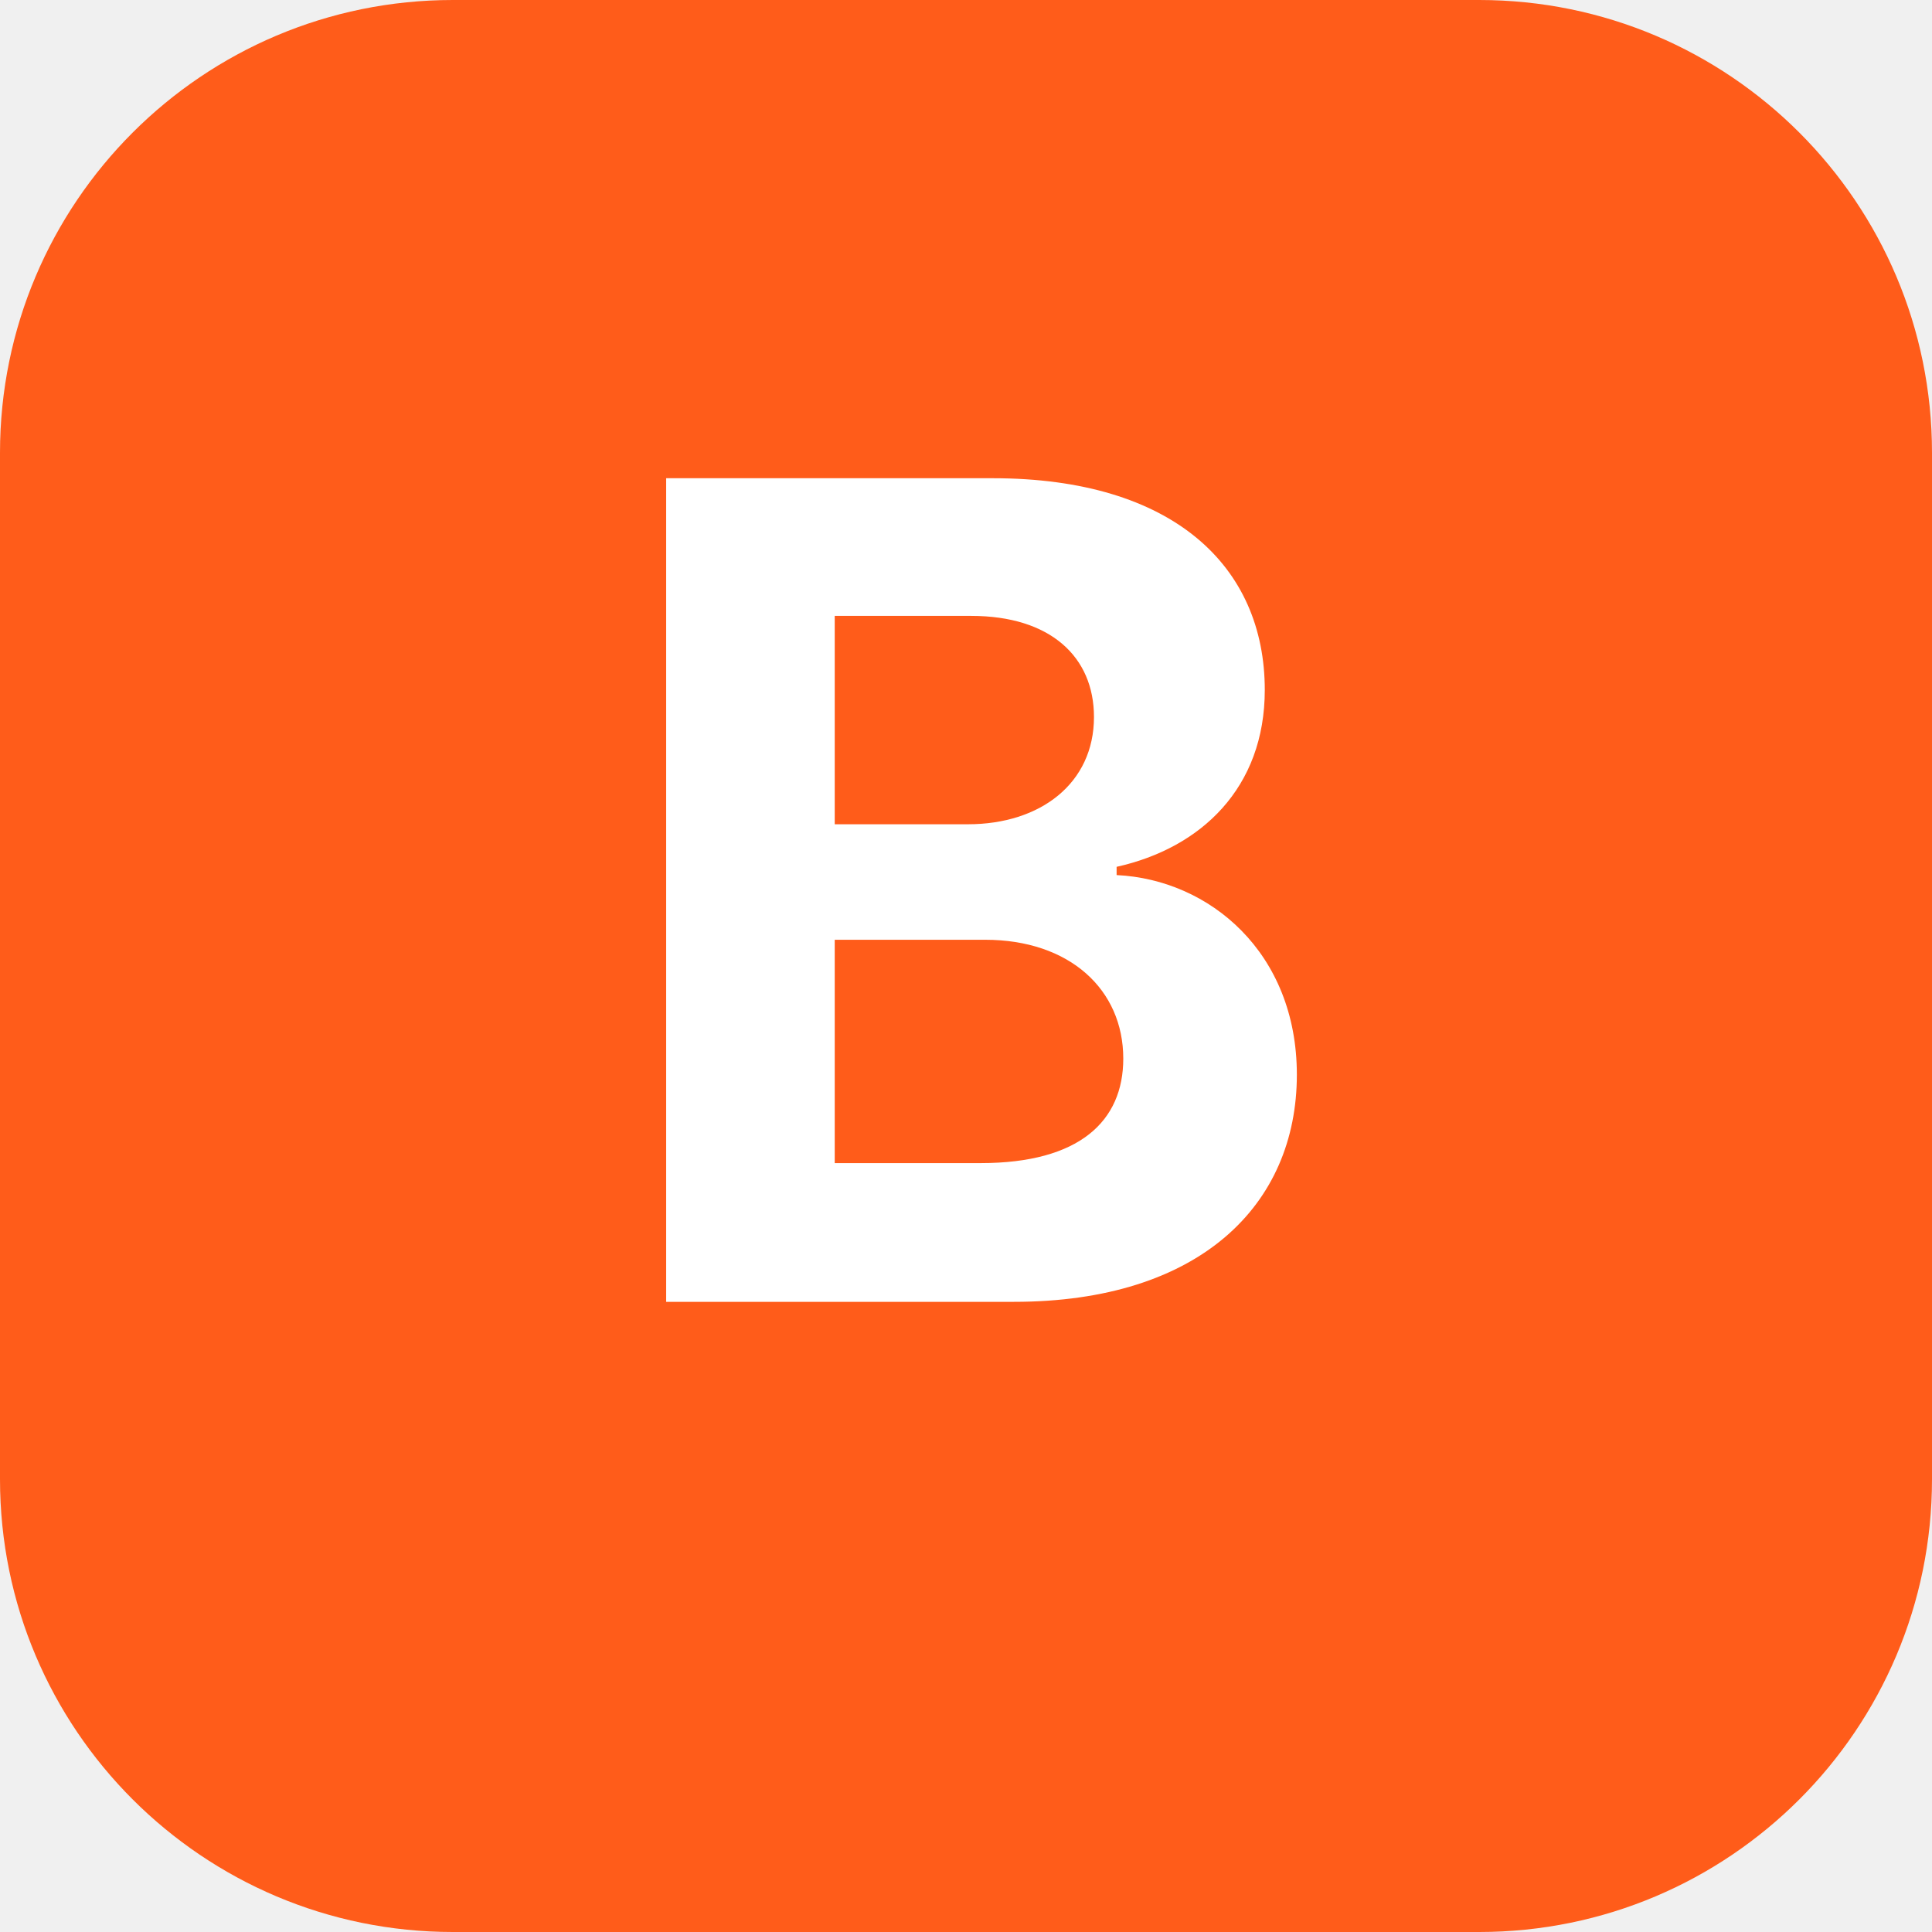
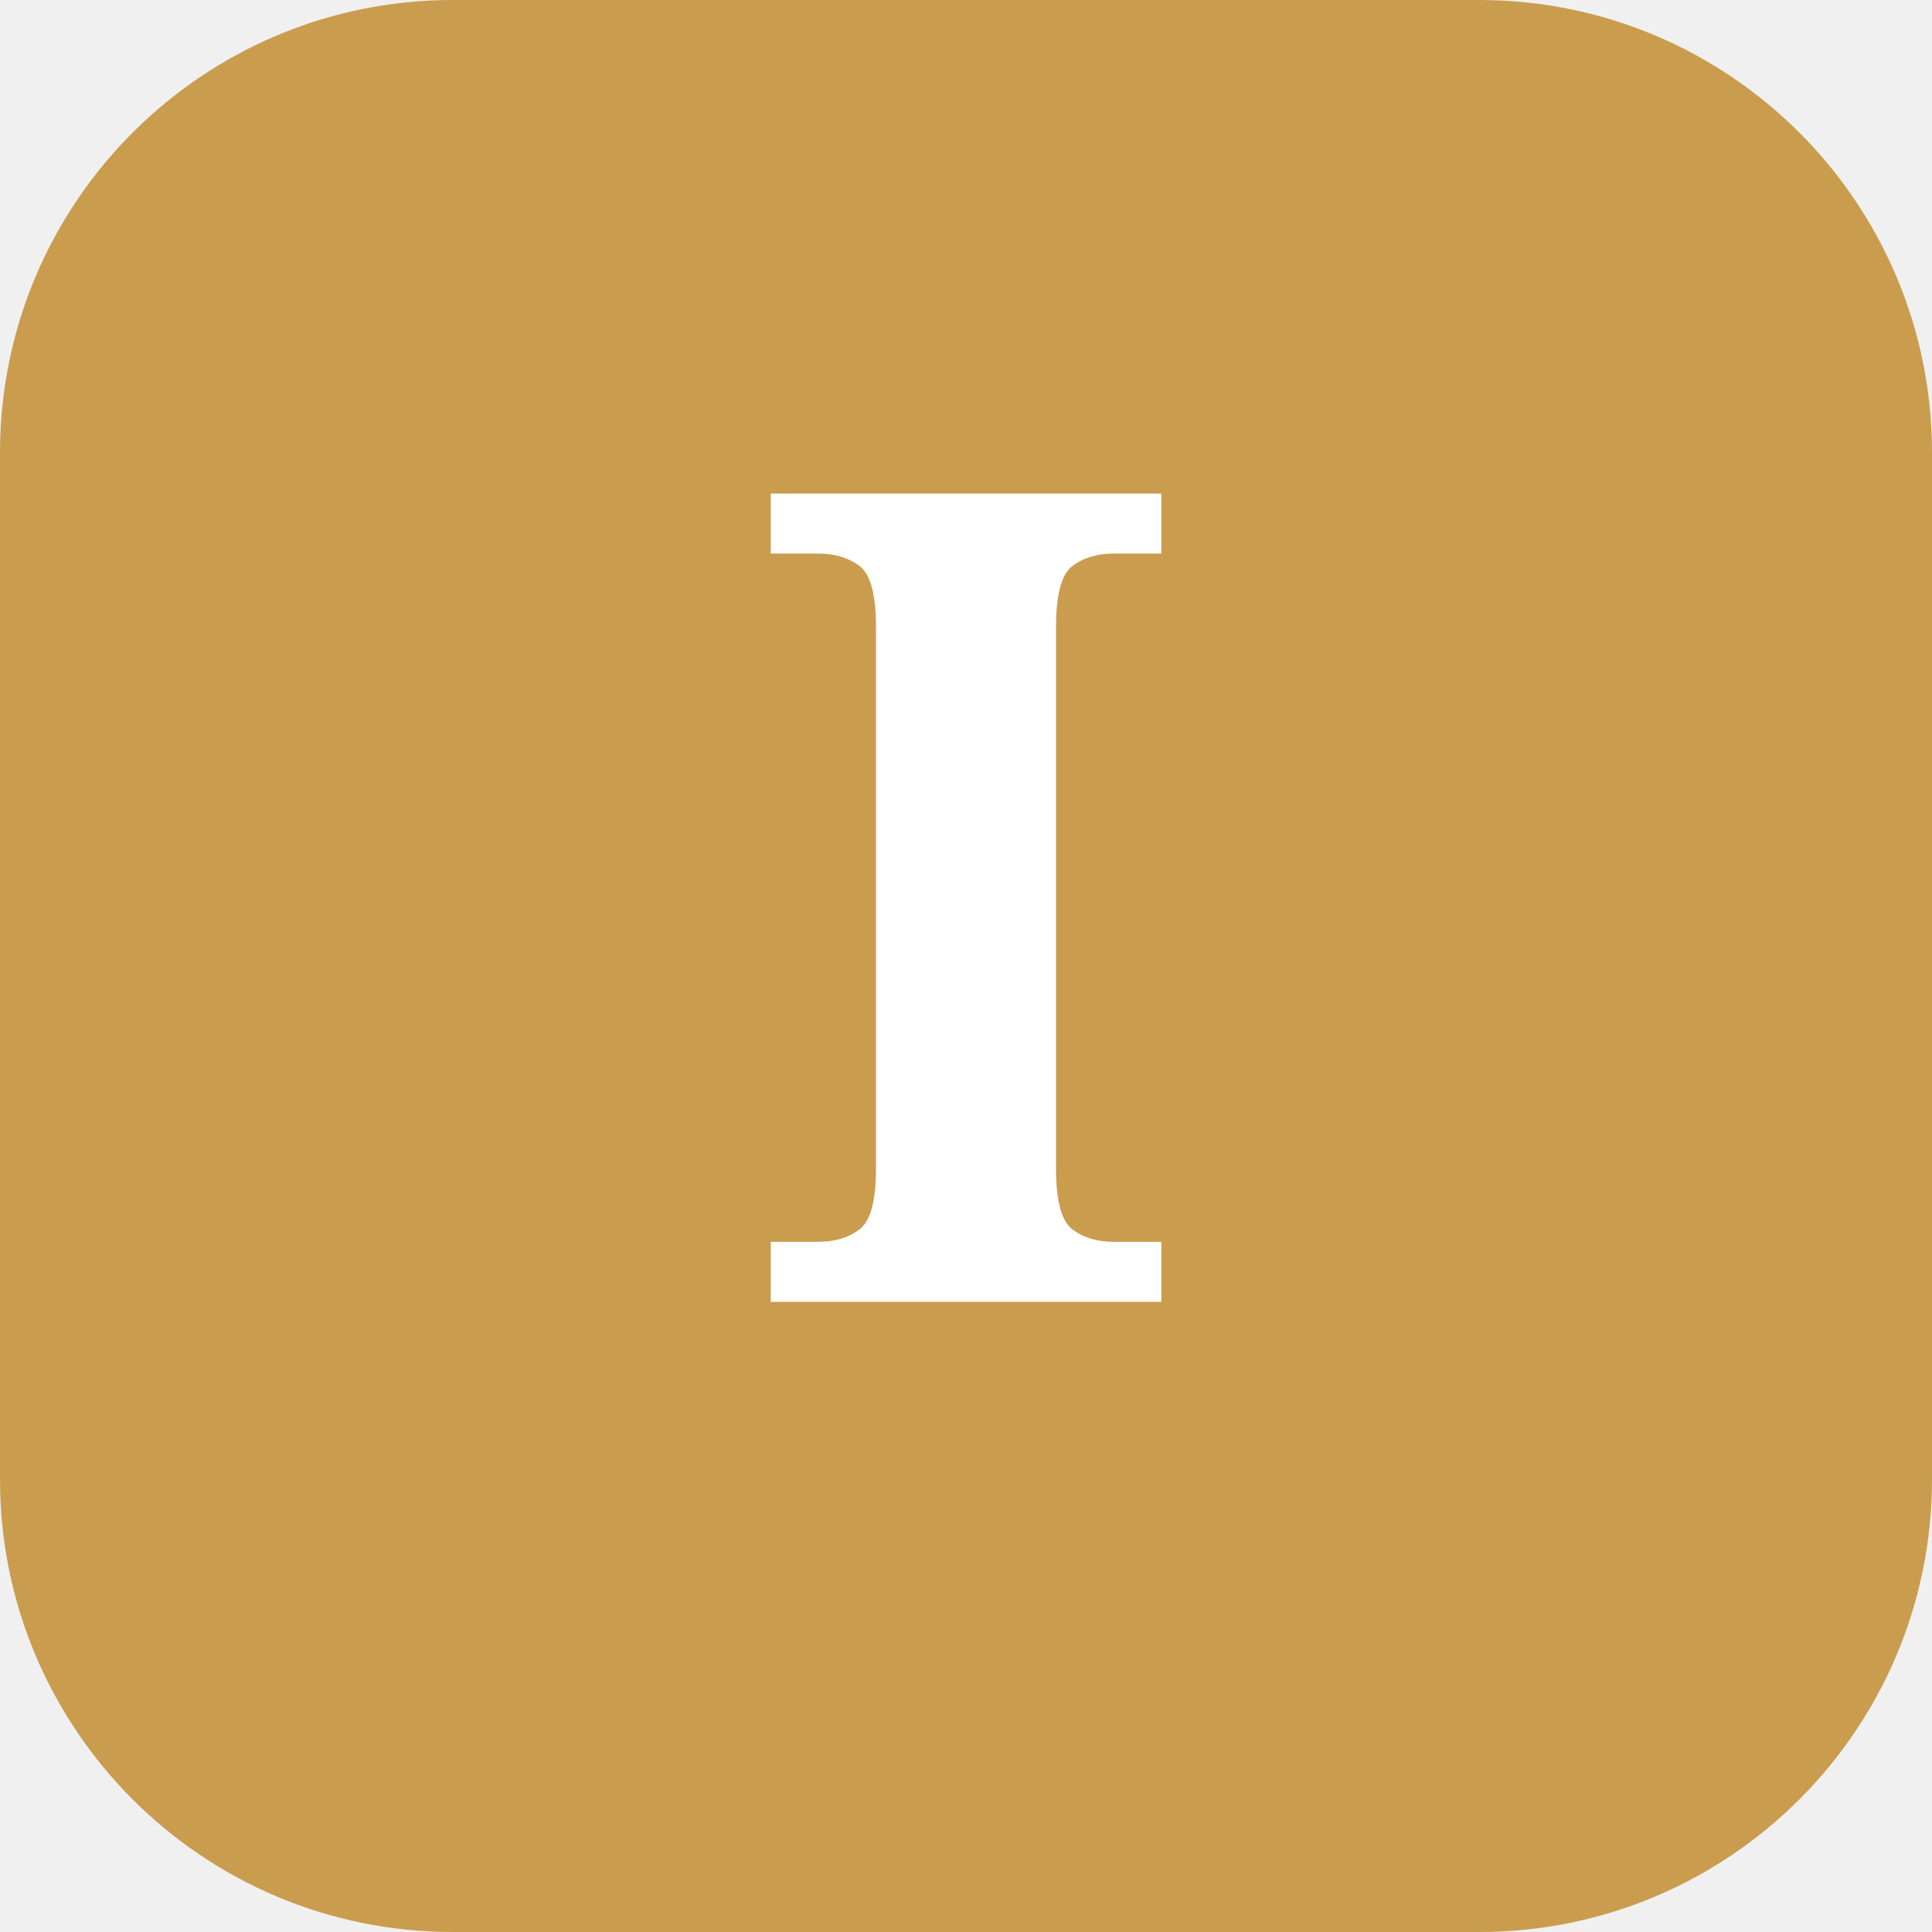
<svg xmlns="http://www.w3.org/2000/svg" viewBox="0 0 512 512">
-   <rect width="512" height="512" rx="120" fill="#FF5C1A" />
-   <text x="256" y="345" text-anchor="middle" font-family="Sora, Inter, system-ui, sans-serif" font-weight="700" font-size="300" fill="#fff">B</text>
+   <rect width="512" height="512" rx="120" fill="#CA9C4E" />
+   <text x="256" y="345" text-anchor="middle" font-family="Marcellus, Georgia, serif" font-weight="700" font-size="300" fill="#fff">I</text>
</svg>
